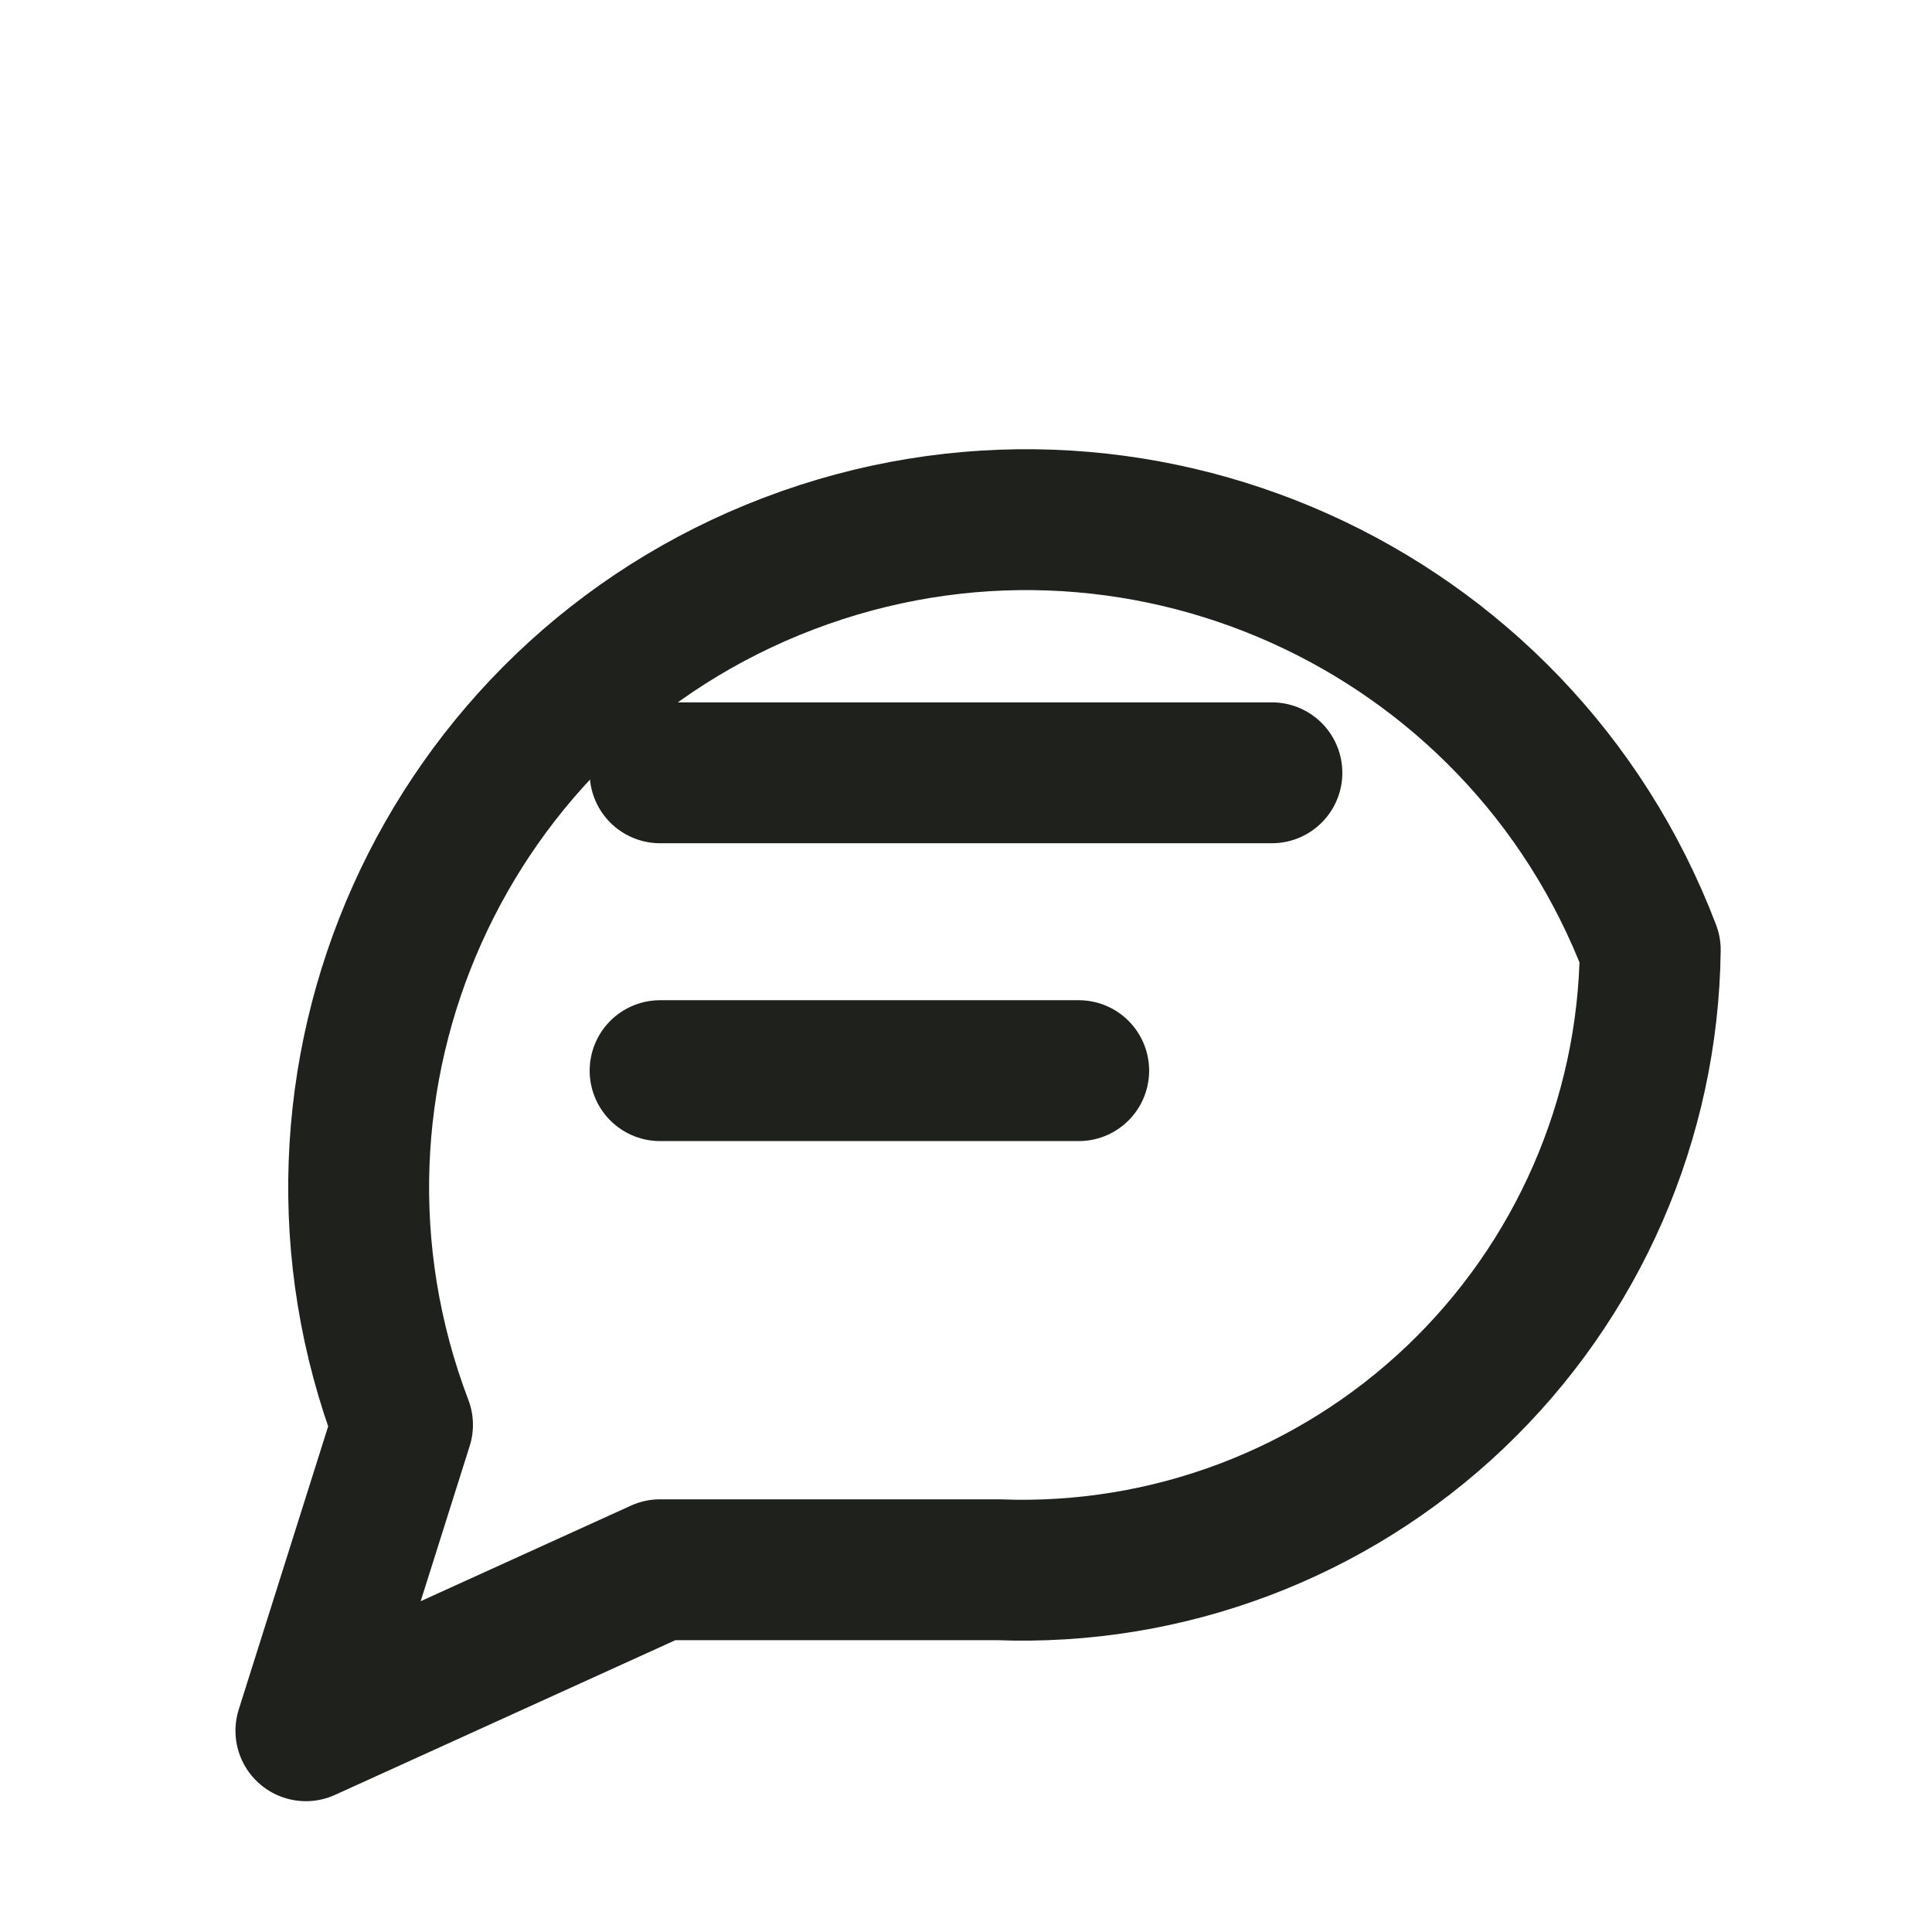
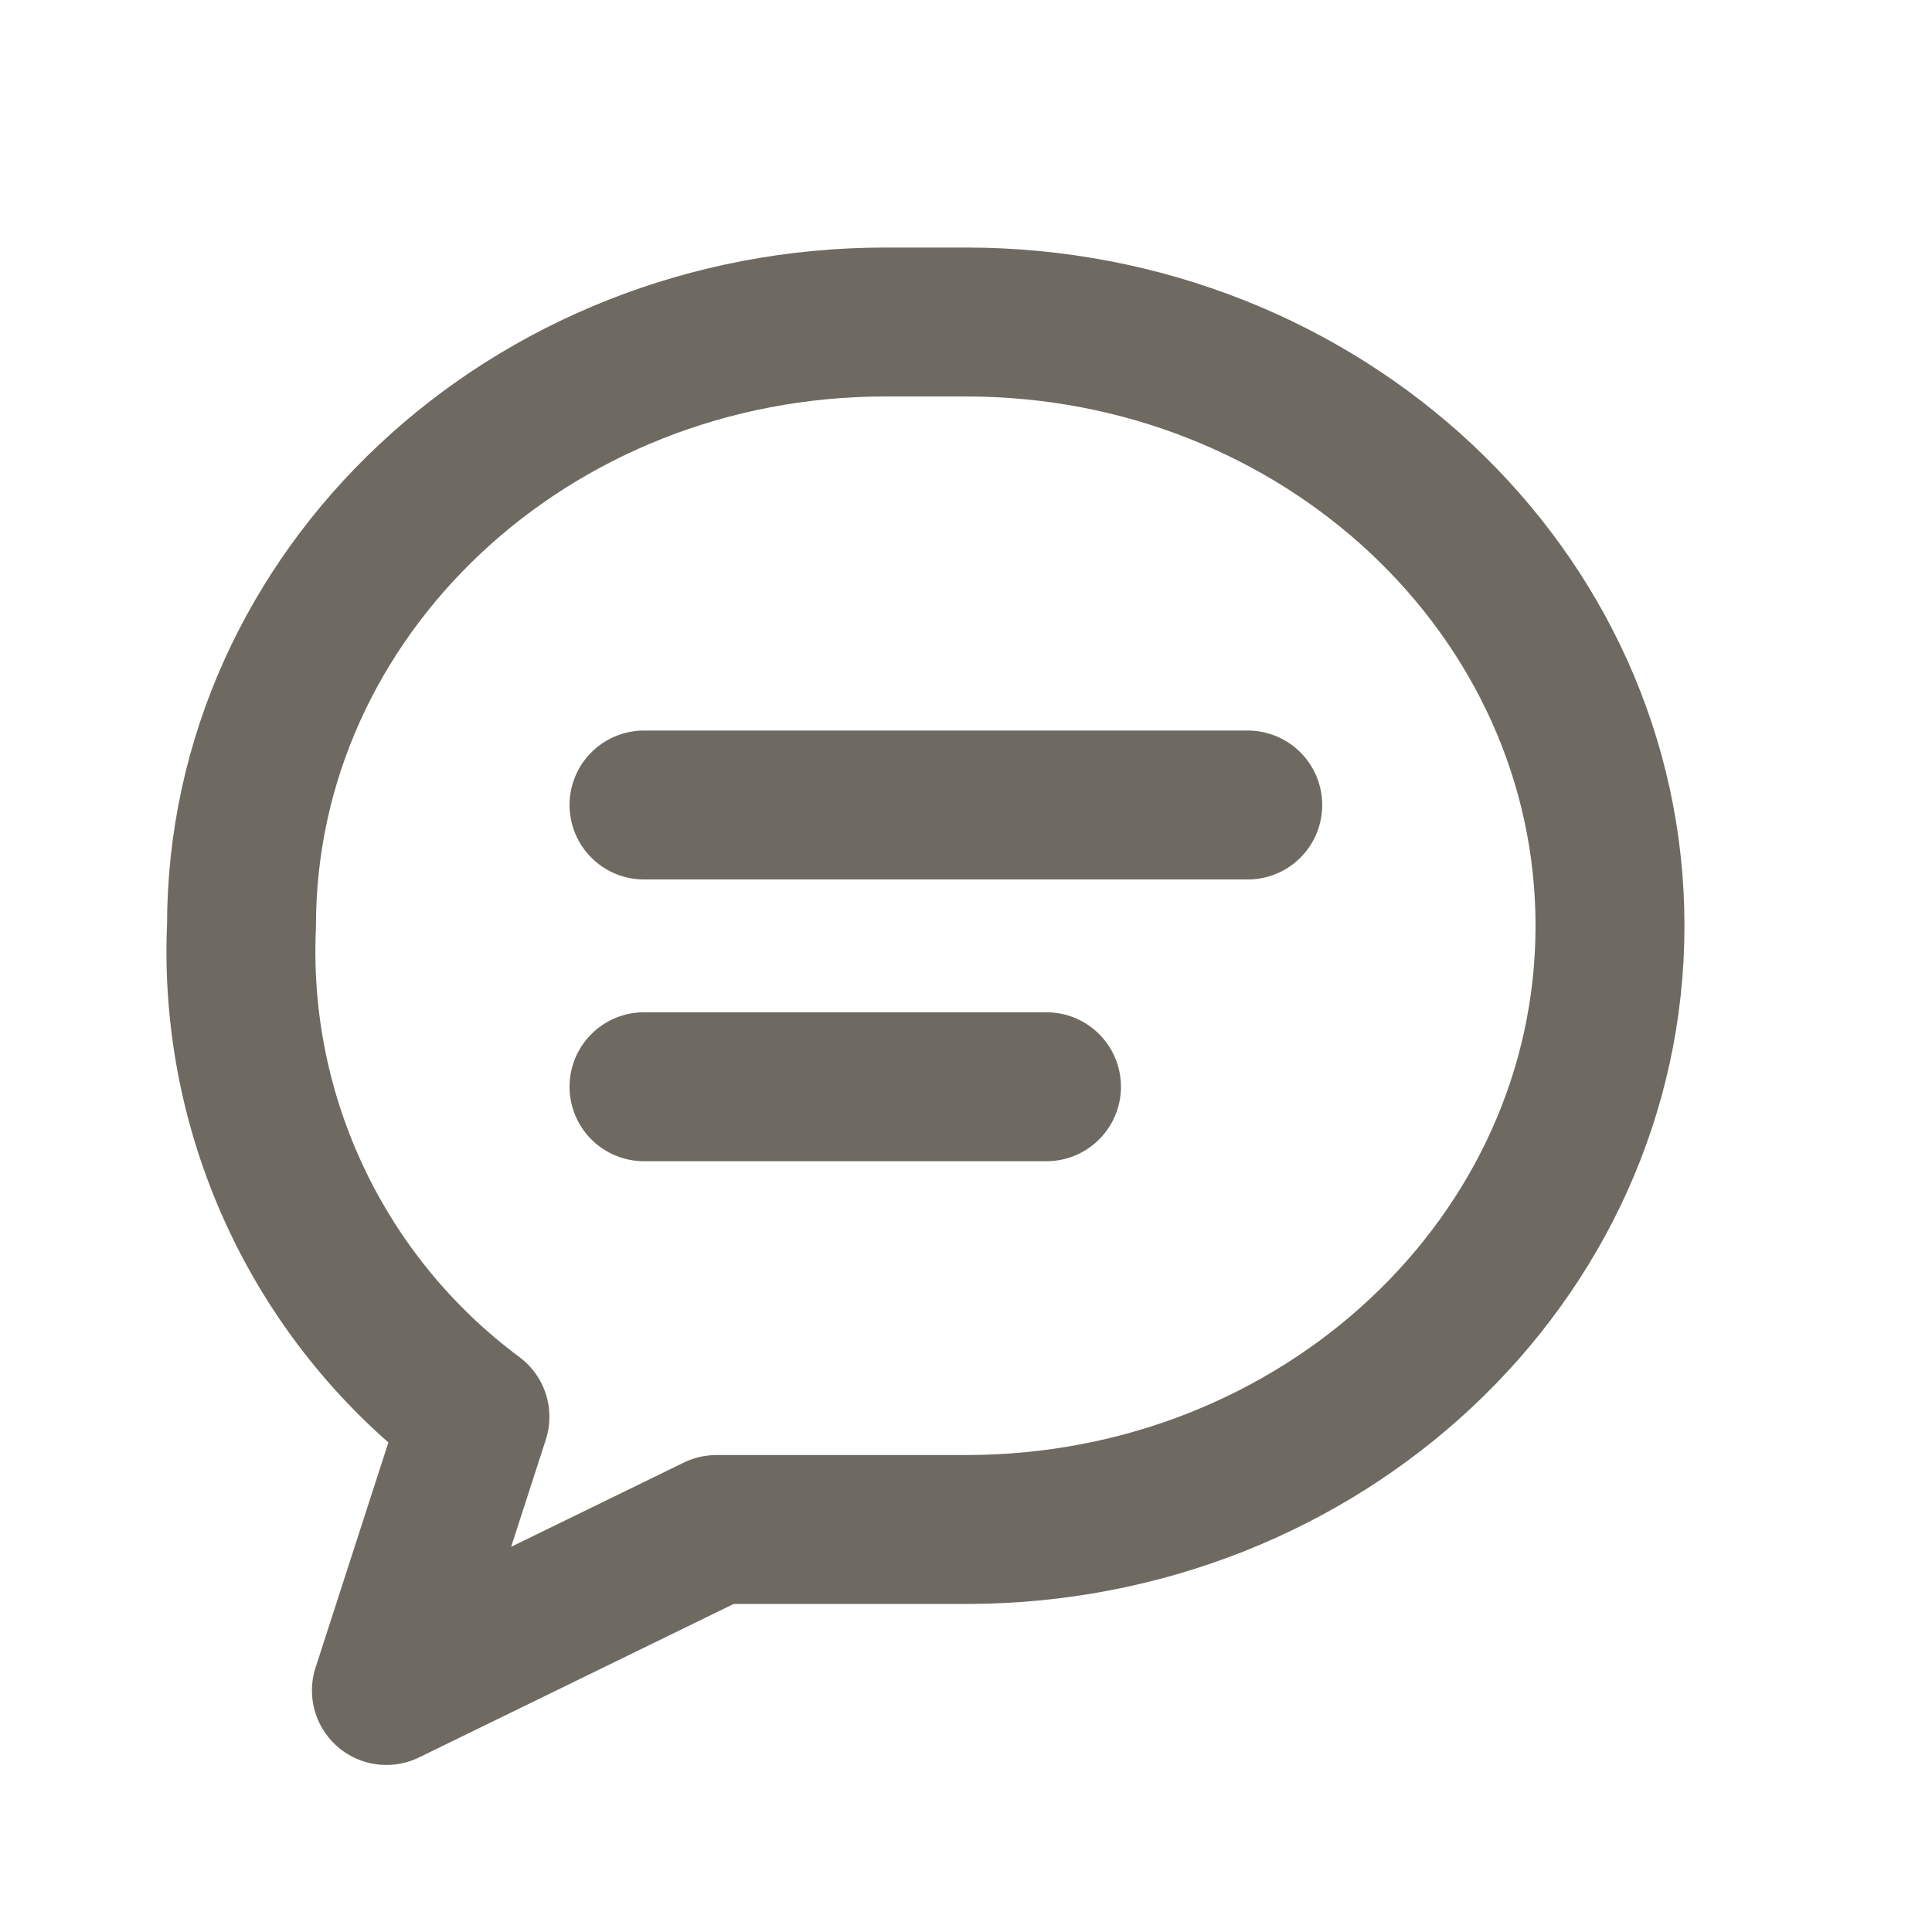
- <svg xmlns="http://www.w3.org/2000/svg" width="24" height="24" viewBox="0 0 24 24" fill="none" stroke="#1F211D" stroke-width="1.75" stroke-linecap="round" stroke-linejoin="round" role="img" aria-hidden="true">
-   <path d="M20.5 11.8a7.8 7.8 0 0 1-8.1 7.7H8.2l-4.4 2 1.2-3.8a7.9 7.9 0 1 1 15.5-5.9Z" />
-   <path d="M8.2 9.6h7.6M8.2 13.3h5.2" />
+ <svg xmlns="http://www.w3.org/2000/svg" width="24" height="24" viewBox="0 0 24 24" fill="none" stroke="#6F6A61" stroke-width="1.85" stroke-linecap="round" stroke-linejoin="round" aria-hidden="true">
+   <path d="M20 11.5c0 4.142-3.582 7.5-8 7.5H8.9l-4.1 2 1.1-3.4A7.2 7.2 0 0 1 3 11.5C3 7.358 6.582 4 11 4h1c4.418 0 8 3.358 8 7.5Z" />
+   <path d="M8 10h7.5M8 13.5h5" />
</svg>
